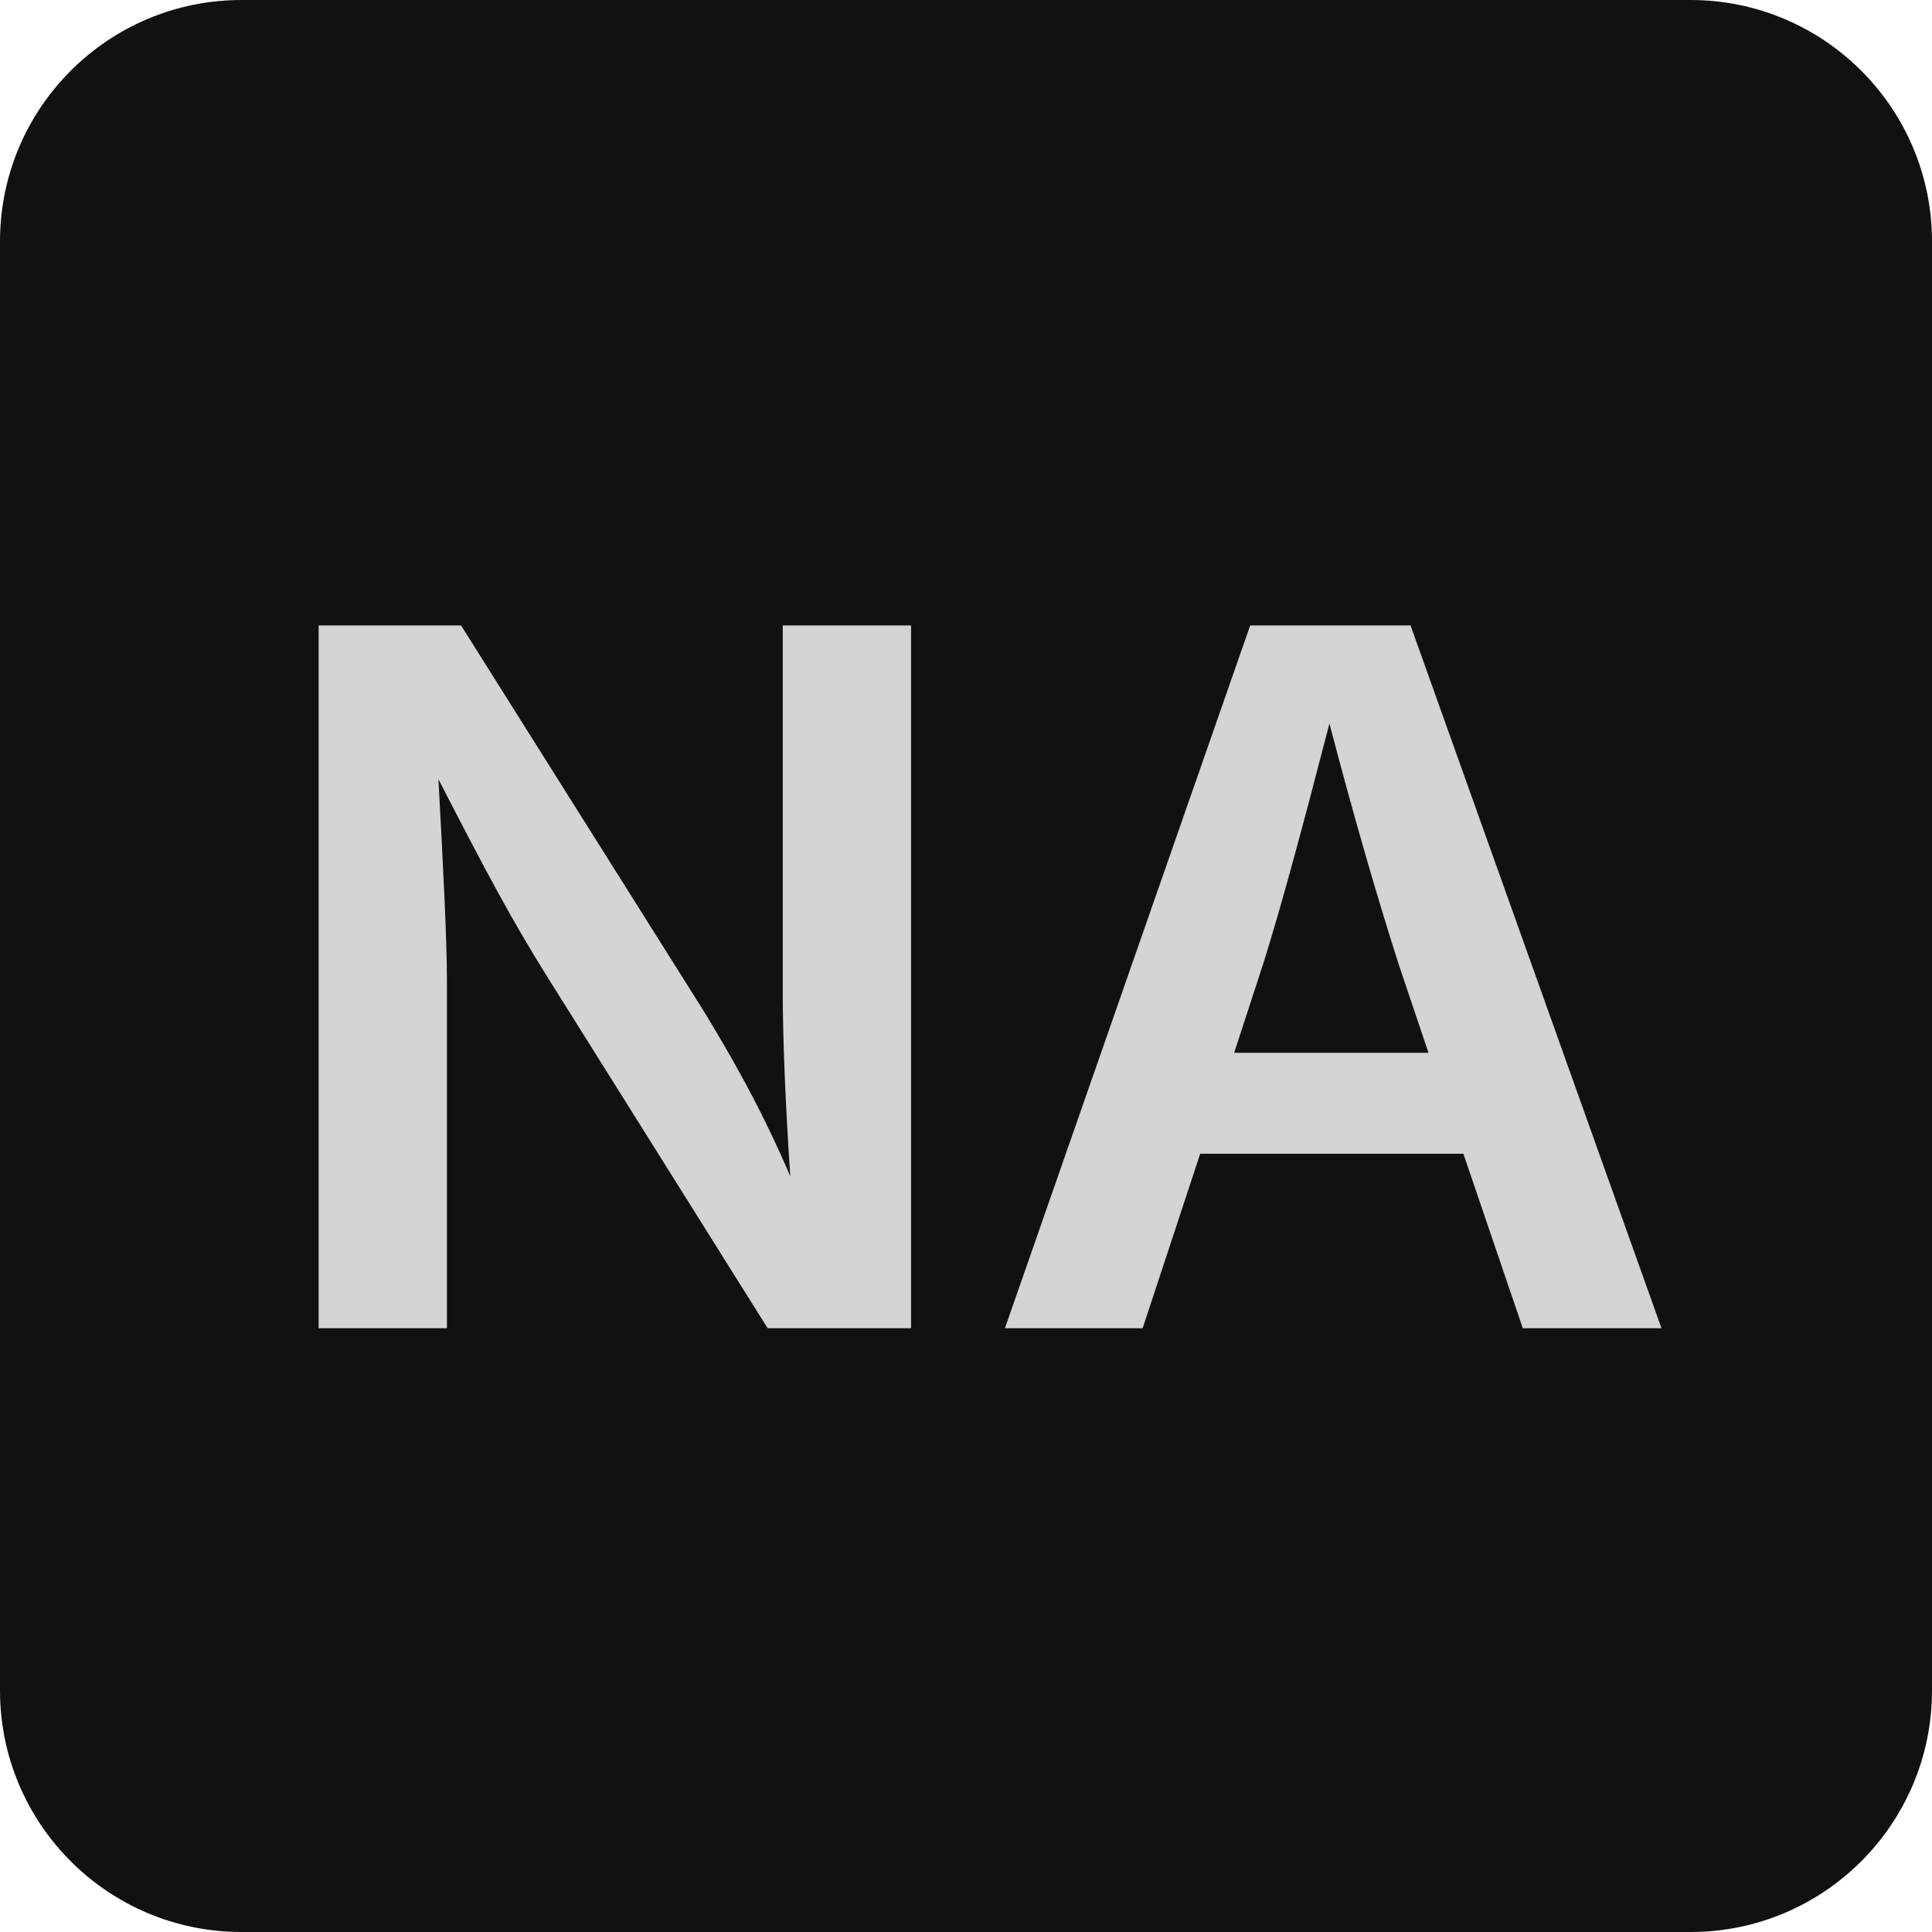
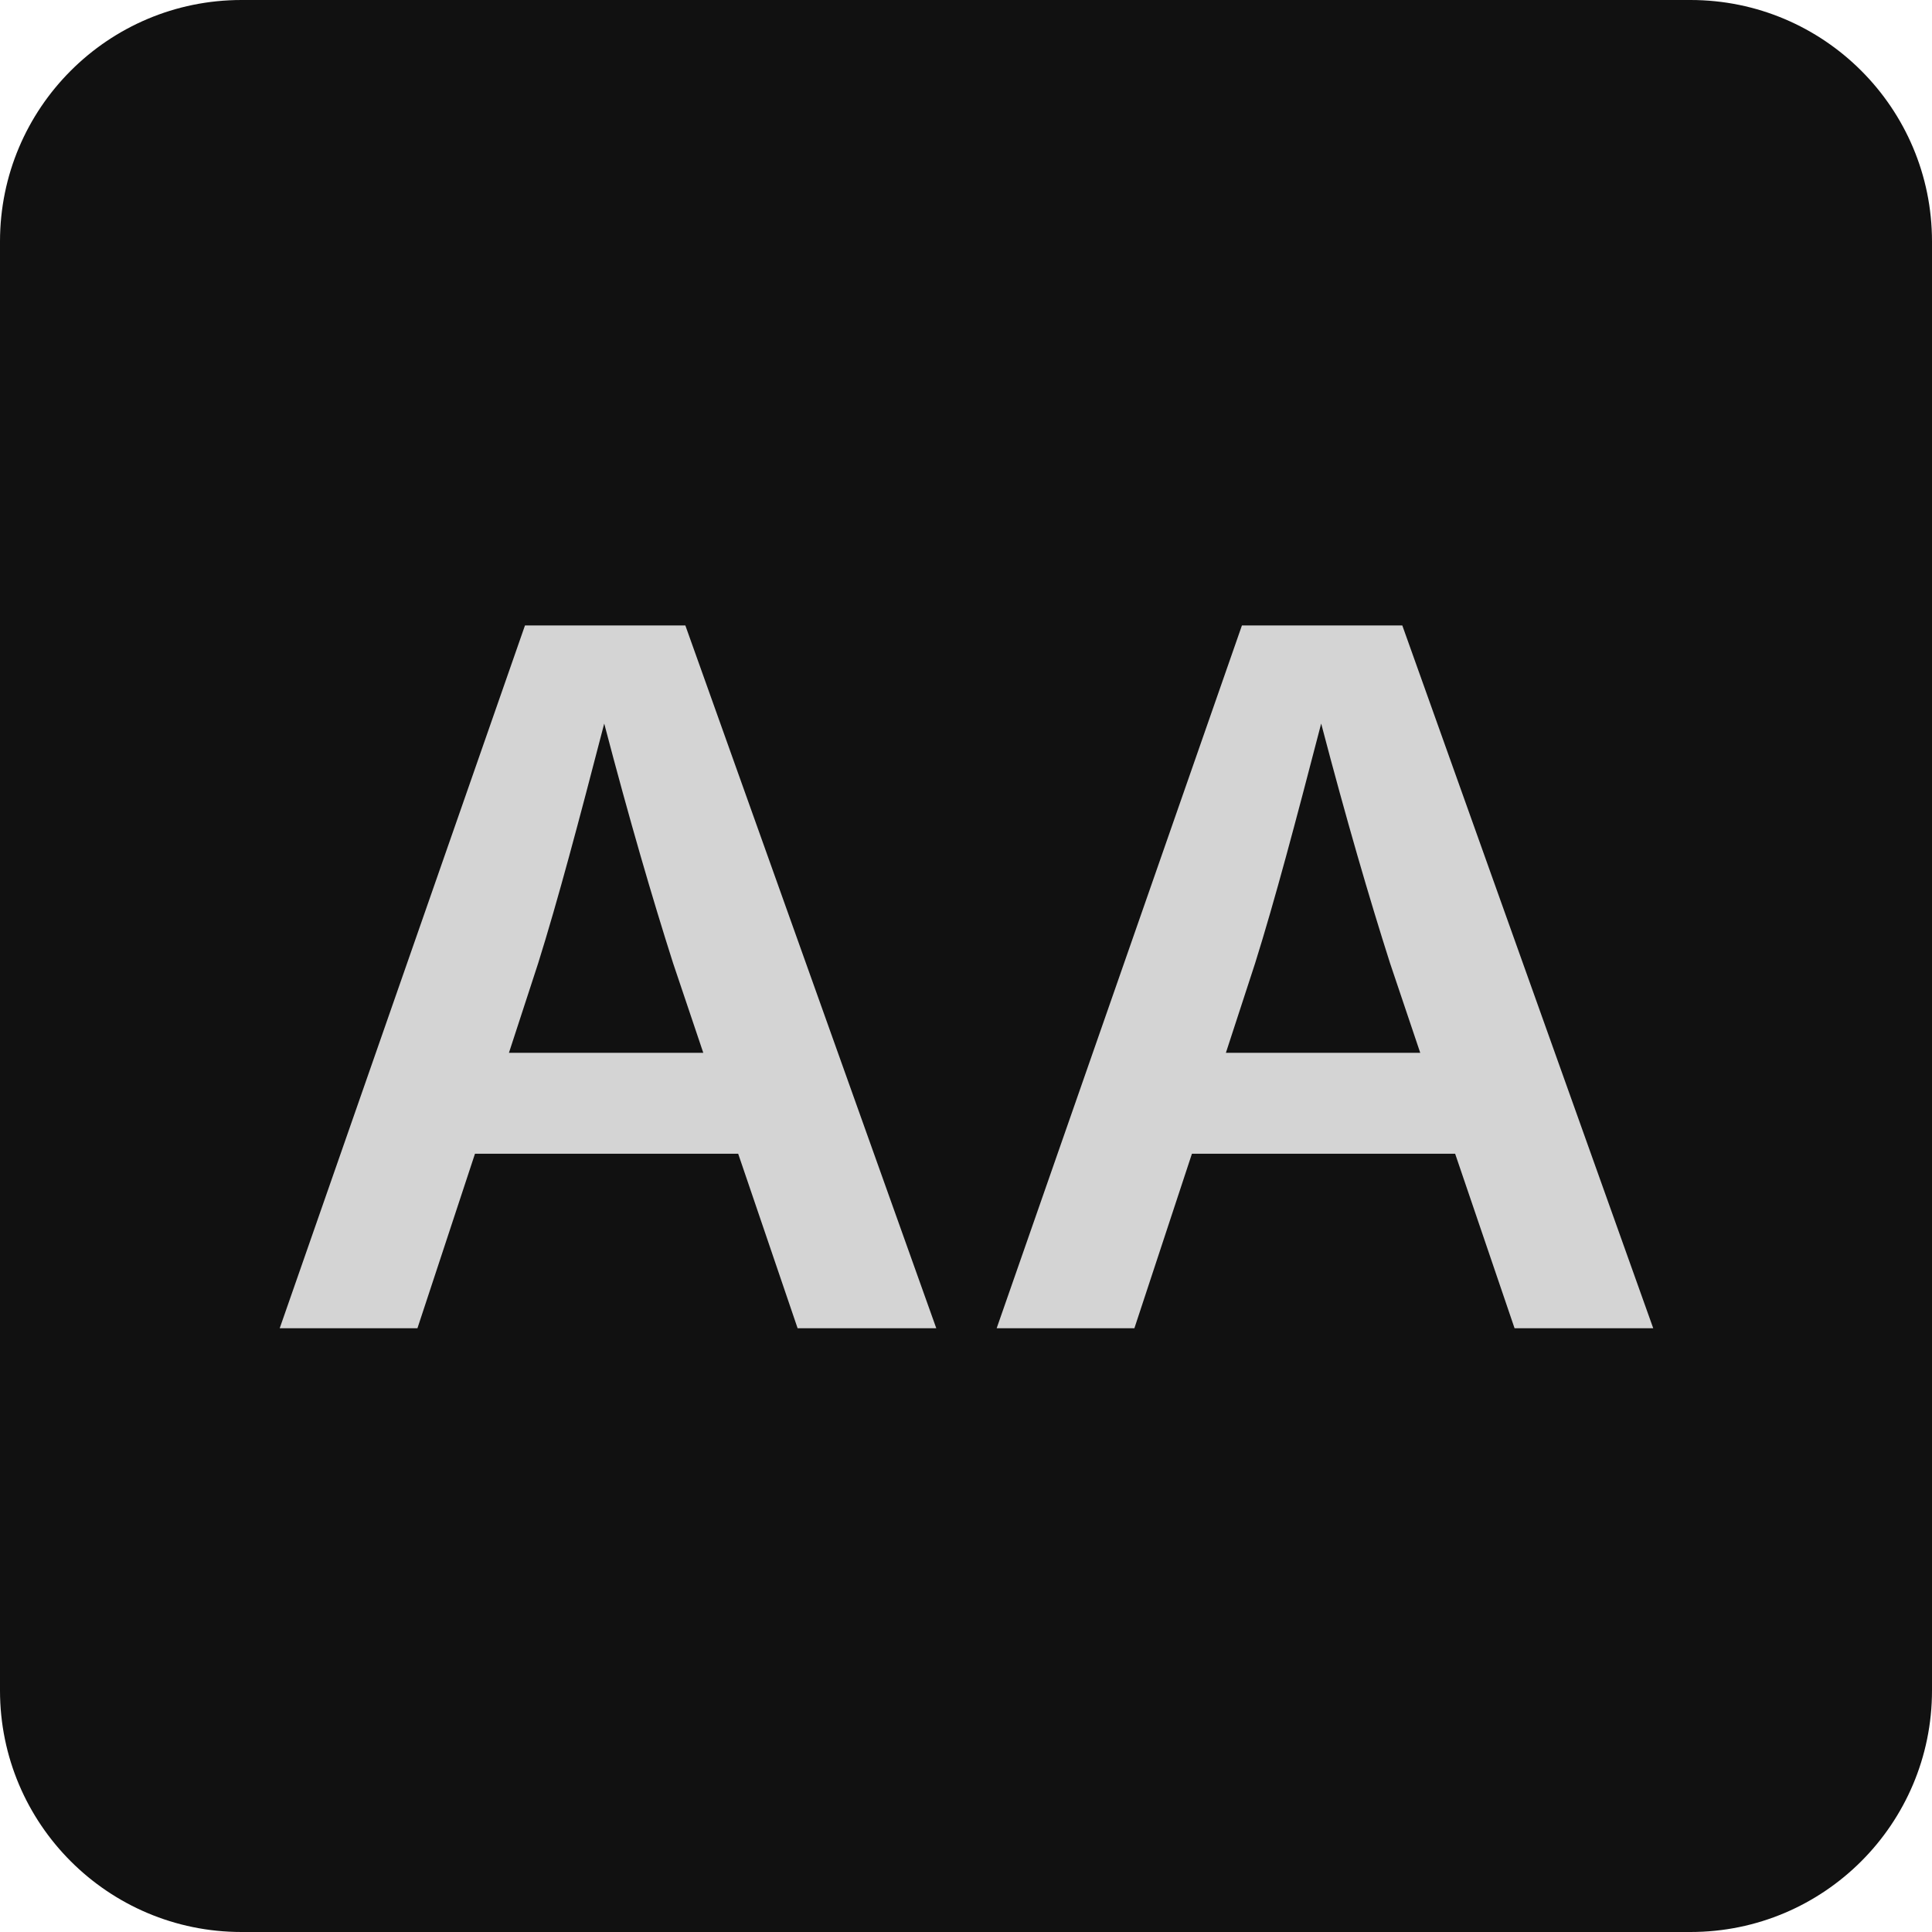
<svg xmlns="http://www.w3.org/2000/svg" viewBox="0 0 32 32">
  <rect width="32" height="32" rx="4" fill="#111" />
-   <text x="16" y="22" font-family="-apple-system,system-ui,sans-serif" font-size="16" font-weight="600" fill="#d4d4d4" text-anchor="middle">NA</text>
+   <text x="16" y="22" font-family="-apple-system,system-ui,sans-serif" font-size="16" font-weight="600" fill="#d4d4d4" text-anchor="middle">AA</text>
</svg>
